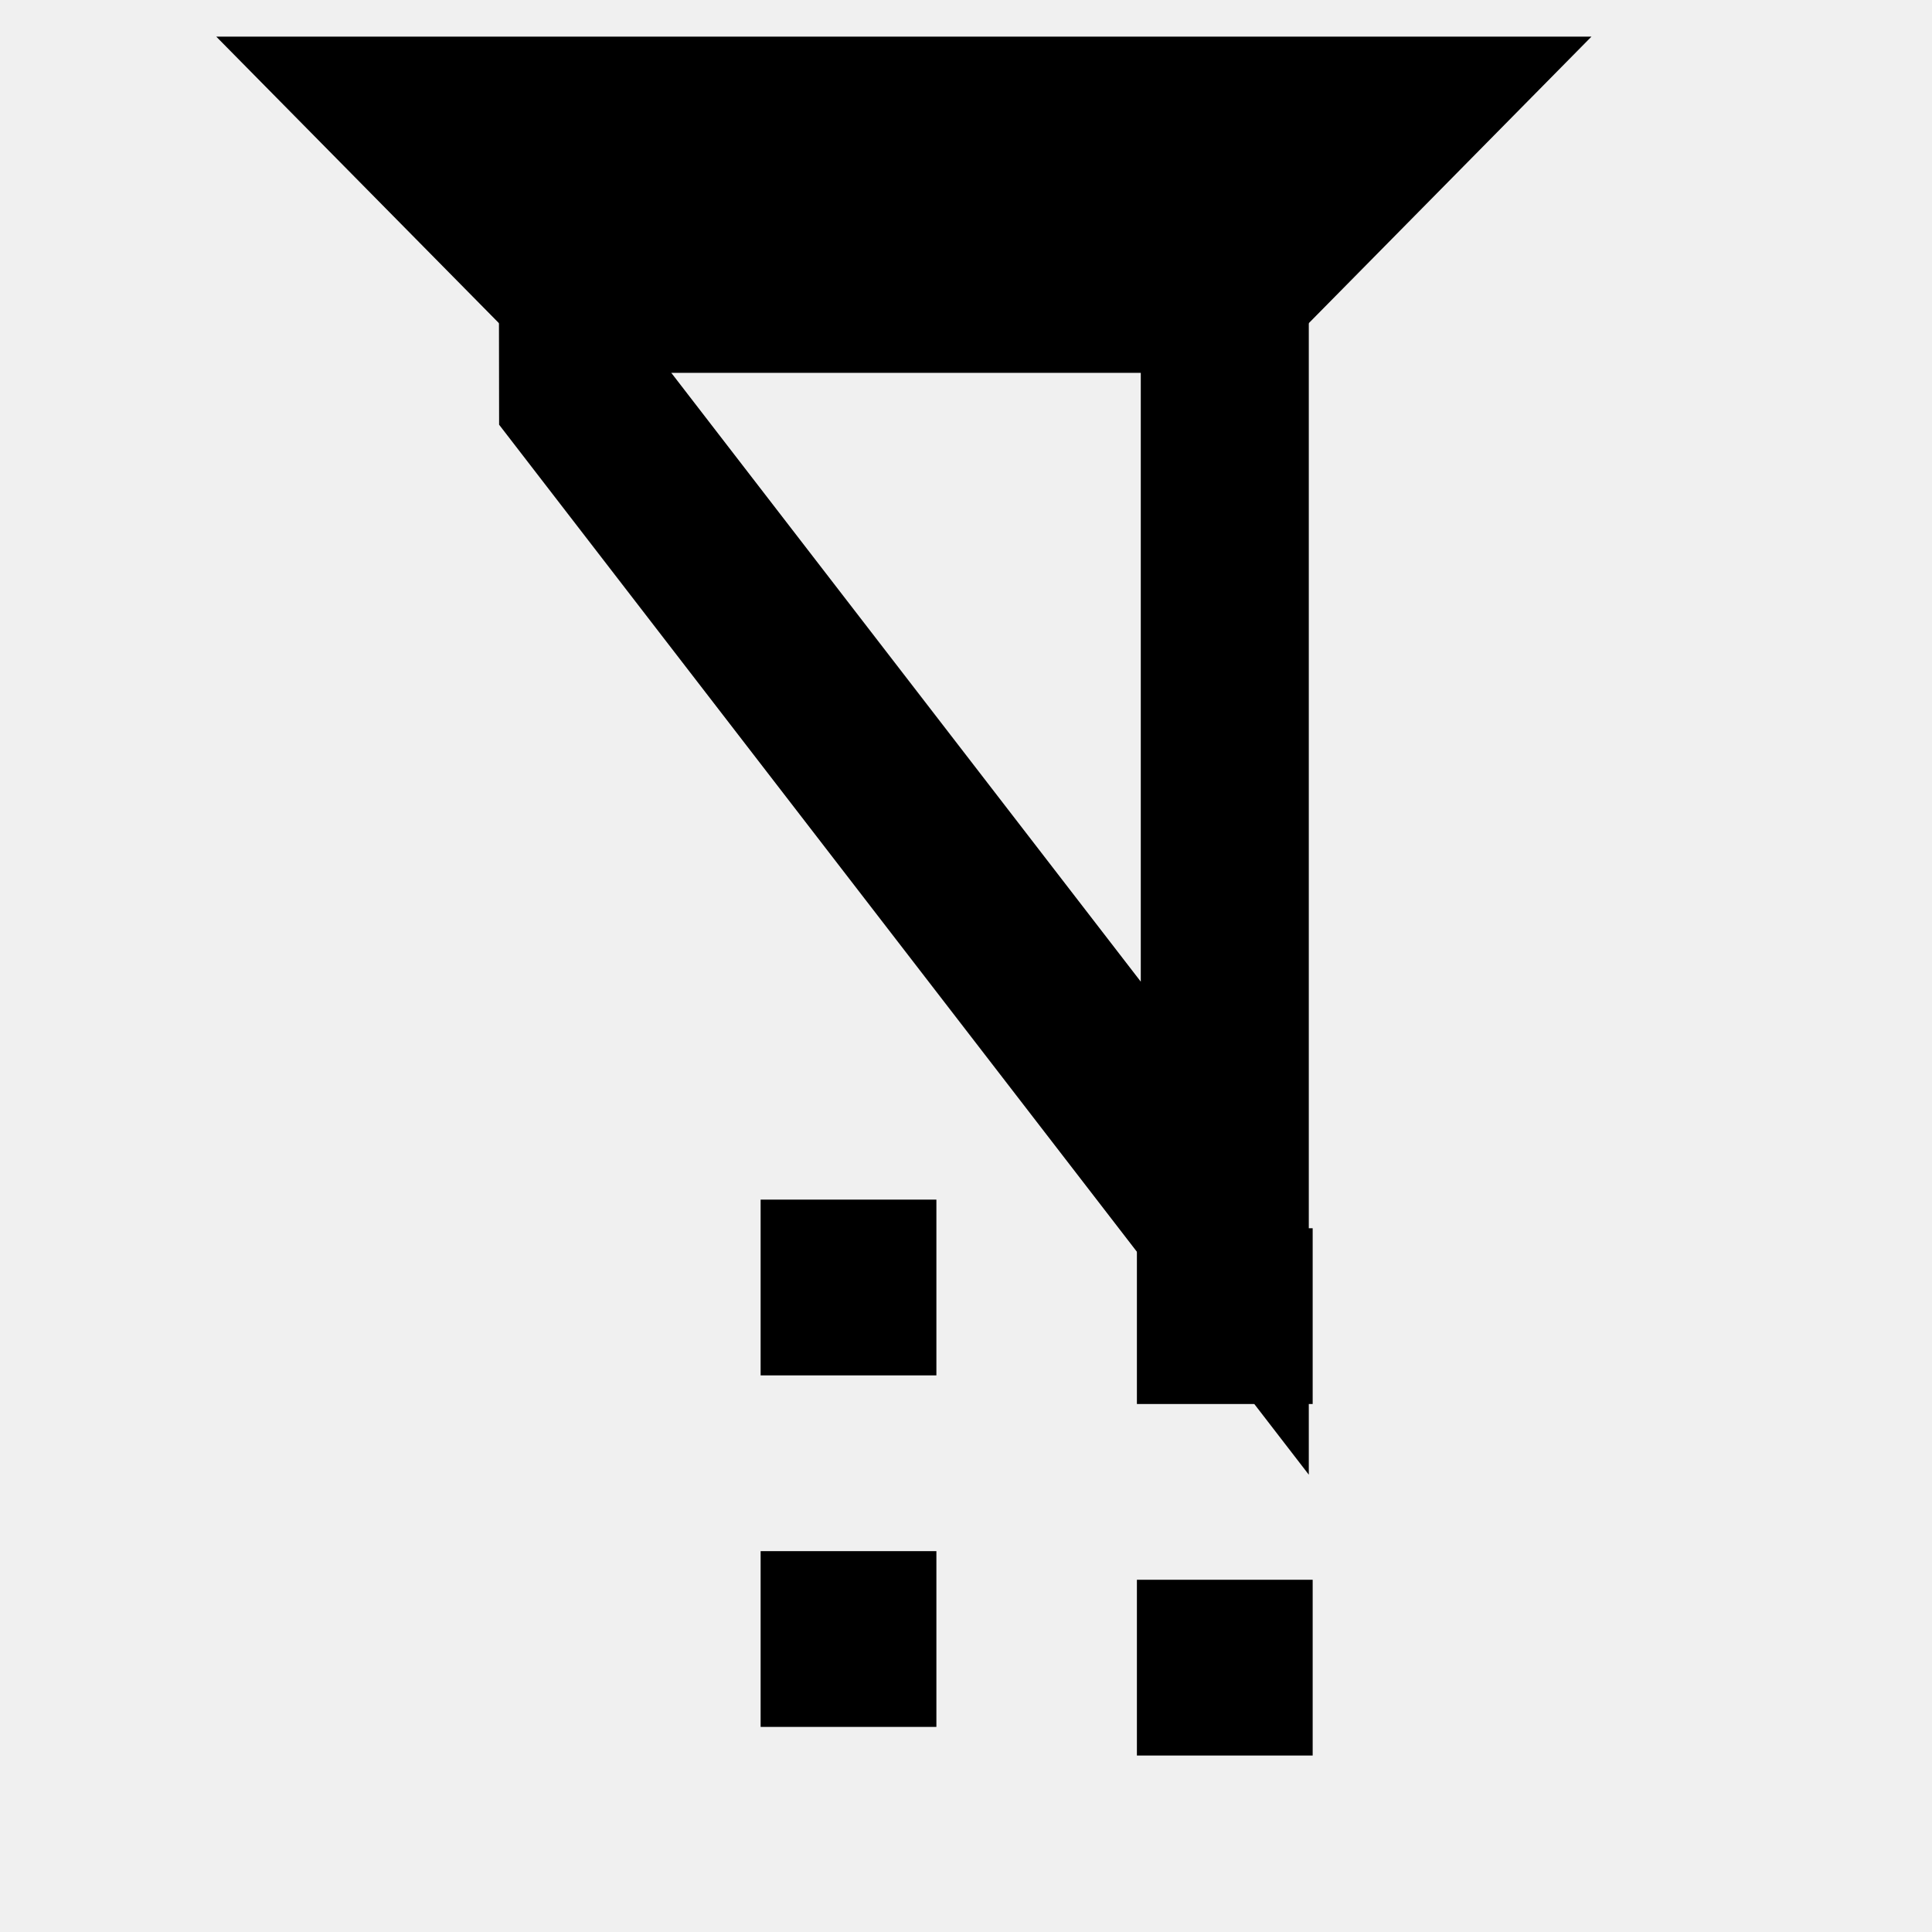
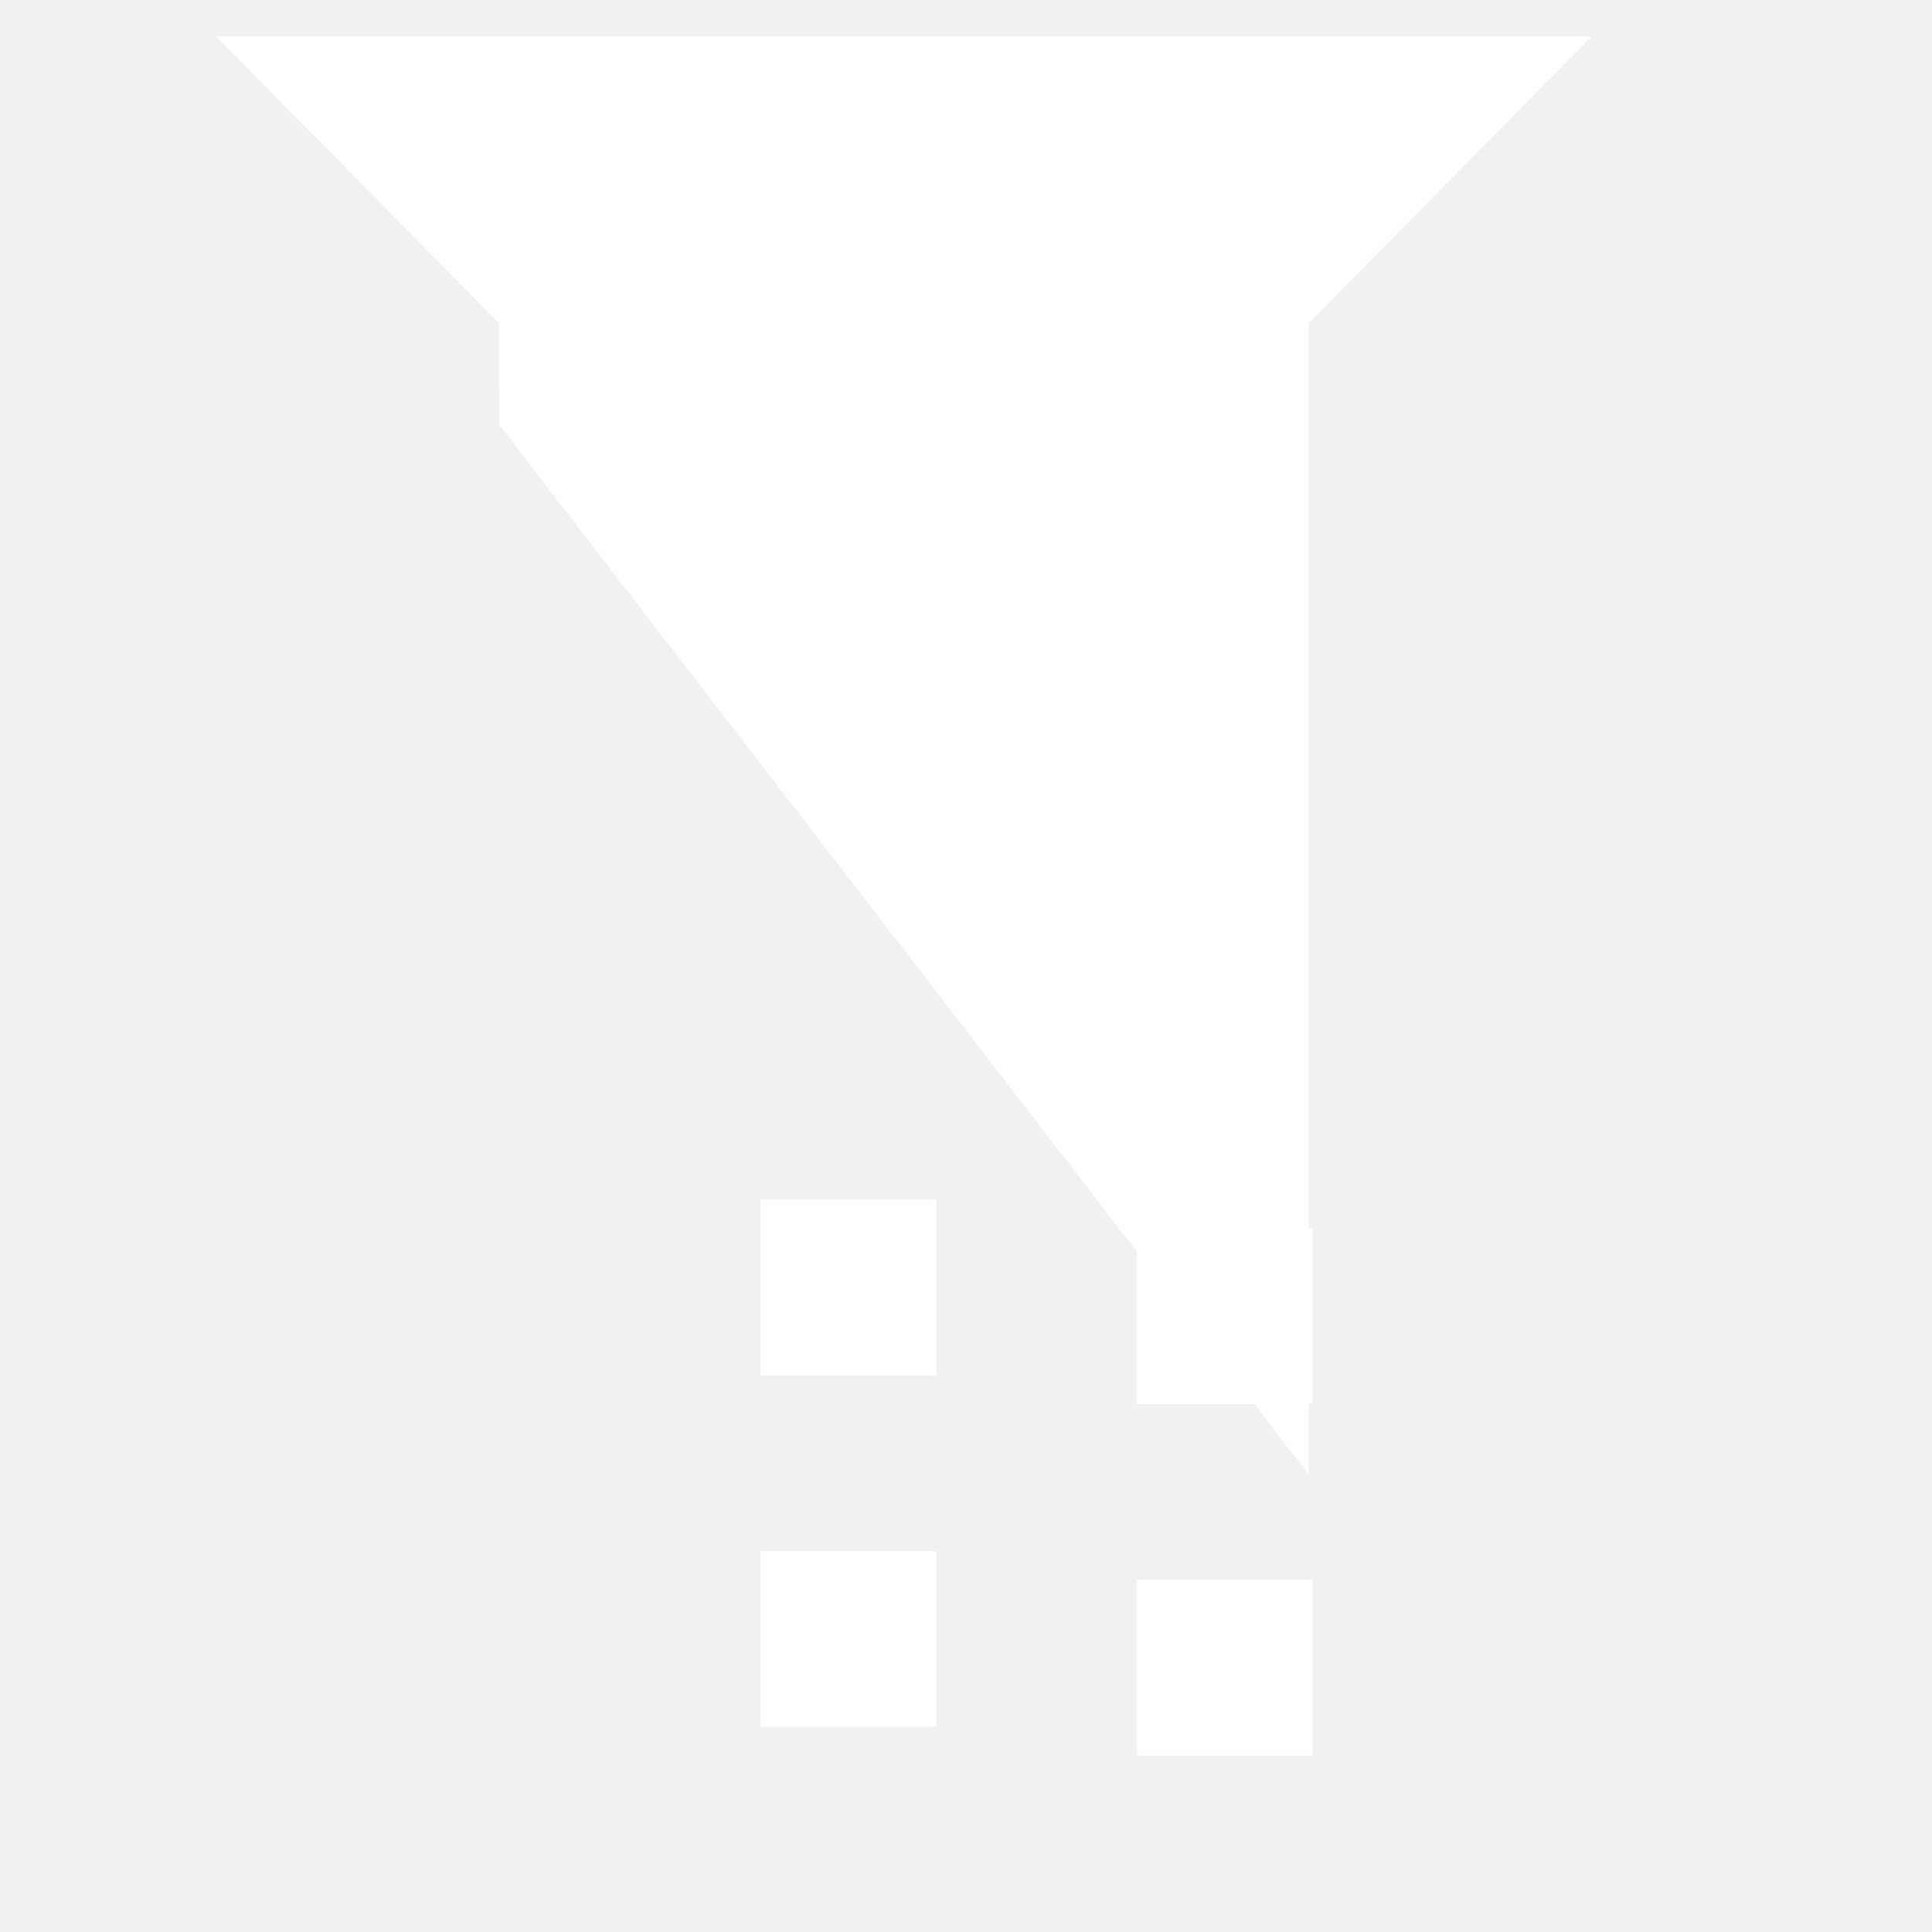
<svg xmlns="http://www.w3.org/2000/svg" width="100" height="100" viewBox="0 0 26.458 26.458" version="1.1" id="svg8">
  <defs id="defs2">
    <marker orient="auto" refY="0.0" refX="0.0" id="marker1348" style="overflow:visible">
      <path id="path1346" d="M -5.0,-5.0 L -5.0,5.0 L 5.0,5.0 L 5.0,-5.0 L -5.0,-5.0 z " style="fill-rule:evenodd;stroke:#000000;stroke-width:1pt;stroke-opacity:1;fill:#000000;fill-opacity:1" transform="scale(0.2)" />
    </marker>
    <marker orient="auto" refY="0.0" refX="0.0" id="marker1290" style="overflow:visible">
      <path id="path1288" d="M -5.0,-5.0 L -5.0,5.0 L 5.0,5.0 L 5.0,-5.0 L -5.0,-5.0 z " style="fill-rule:evenodd;stroke:#000000;stroke-width:1pt;stroke-opacity:1;fill:#000000;fill-opacity:1" transform="scale(0.2)" />
    </marker>
    <marker orient="auto" refY="0.0" refX="0.0" id="marker1244" style="overflow:visible">
      <path id="path1242" d="M -5.0,-5.0 L -5.0,5.0 L 5.0,5.0 L 5.0,-5.0 L -5.0,-5.0 z " style="fill-rule:evenodd;stroke:#000000;stroke-width:1pt;stroke-opacity:1;fill:#000000;fill-opacity:1" transform="scale(0.2)" />
    </marker>
    <marker orient="auto" refY="0.0" refX="0.0" id="SquareM" style="overflow:visible">
      <path id="path963" d="M -5.0,-5.0 L -5.0,5.0 L 5.0,5.0 L 5.0,-5.0 L -5.0,-5.0 z " style="fill-rule:evenodd;stroke:#000000;stroke-width:1pt;stroke-opacity:1;fill:#000000;fill-opacity:1" transform="scale(0.4)" />
    </marker>
    <marker orient="auto" refY="0.0" refX="0.0" id="SquareS" style="overflow:visible">
      <path id="path966" d="M -5.0,-5.0 L -5.0,5.0 L 5.0,5.0 L 5.0,-5.0 L -5.0,-5.0 z " style="fill-rule:evenodd;stroke:#000000;stroke-width:1pt;stroke-opacity:1;fill:#000000;fill-opacity:1" transform="scale(0.2)" />
    </marker>
    <marker orient="auto" refY="0.0" refX="0.0" id="DotL" style="overflow:visible">
      <path id="path951" d="M -2.5,-1.0 C -2.5,1.76 -4.74,4.0 -7.5,4.0 C -10.26,4.0 -12.5,1.76 -12.5,-1.0 C -12.5,-3.76 -10.26,-6.0 -7.5,-6.0 C -4.74,-6.0 -2.5,-3.76 -2.5,-1.0 z " style="fill-rule:evenodd;stroke:#000000;stroke-width:1pt;stroke-opacity:1;fill:#000000;fill-opacity:1" transform="scale(0.8) translate(7.4, 1)" />
    </marker>
  </defs>
  <g id="layer1" transform="translate(0,-270.5417)">
-     <path style="fill:none;stroke:#000000;stroke-width:2.301;stroke-linecap:butt;stroke-linejoin:miter;stroke-opacity:1;stroke-miterlimit:4;stroke-dasharray:none" d="m 7.985,275.965 8.788,11.396 V 274.495 H 7.983 Z" id="path2627" />
-     <path style="fill:none;stroke:#000000;stroke-width:2.301;stroke-linecap:butt;stroke-linejoin:miter;stroke-opacity:1;stroke-miterlimit:4;stroke-dasharray:none" d="M 5.713,272.194 H 19.043 l -2.27,2.301 H 7.983 Z" id="path2629" />
-     <path style="fill:none;stroke:#000000;stroke-width:2.407;stroke-linecap:butt;stroke-linejoin:miter;stroke-miterlimit:4;stroke-dasharray:2.407, 2.407;stroke-dashoffset:0;stroke-opacity:1" d="m 11.62,286.97 v 8.352" id="path2635" />
-     <path style="fill:none;stroke:#000000;stroke-width:2.407;stroke-linecap:butt;stroke-linejoin:miter;stroke-miterlimit:4;stroke-dasharray:2.407, 2.407;stroke-dashoffset:0;stroke-opacity:1" d="m 16.773,287.362 v 8.352" id="path2635-3" />
+     <path style="fill:#ffffff;stroke:#ffffff;stroke-width:2.301;stroke-linecap:butt;stroke-linejoin:miter;stroke-opacity:1;stroke-miterlimit:4;stroke-dasharray:none" d="m 7.985,275.965 8.788,11.396 V 274.495 H 7.983 Z" id="path2627" />
+     <path style="fill:#ffffff;stroke:#ffffff;stroke-width:2.301;stroke-linecap:butt;stroke-linejoin:miter;stroke-opacity:1;stroke-miterlimit:4;stroke-dasharray:none" d="M 5.713,272.194 H 19.043 l -2.27,2.301 H 7.983 Z" id="path2629" />
+     <path style="fill:#ffffff;stroke:#ffffff;stroke-width:2.407;stroke-linecap:butt;stroke-linejoin:miter;stroke-miterlimit:4;stroke-dasharray:2.407, 2.407;stroke-dashoffset:0;stroke-opacity:1" d="m 11.62,286.97 v 8.352" id="path2635" />
+     <path style="fill:#ffffff;stroke:#ffffff;stroke-width:2.407;stroke-linecap:butt;stroke-linejoin:miter;stroke-miterlimit:4;stroke-dasharray:2.407, 2.407;stroke-dashoffset:0;stroke-opacity:1" d="m 16.773,287.362 v 8.352" id="path2635-3" />
  </g>
</svg>
